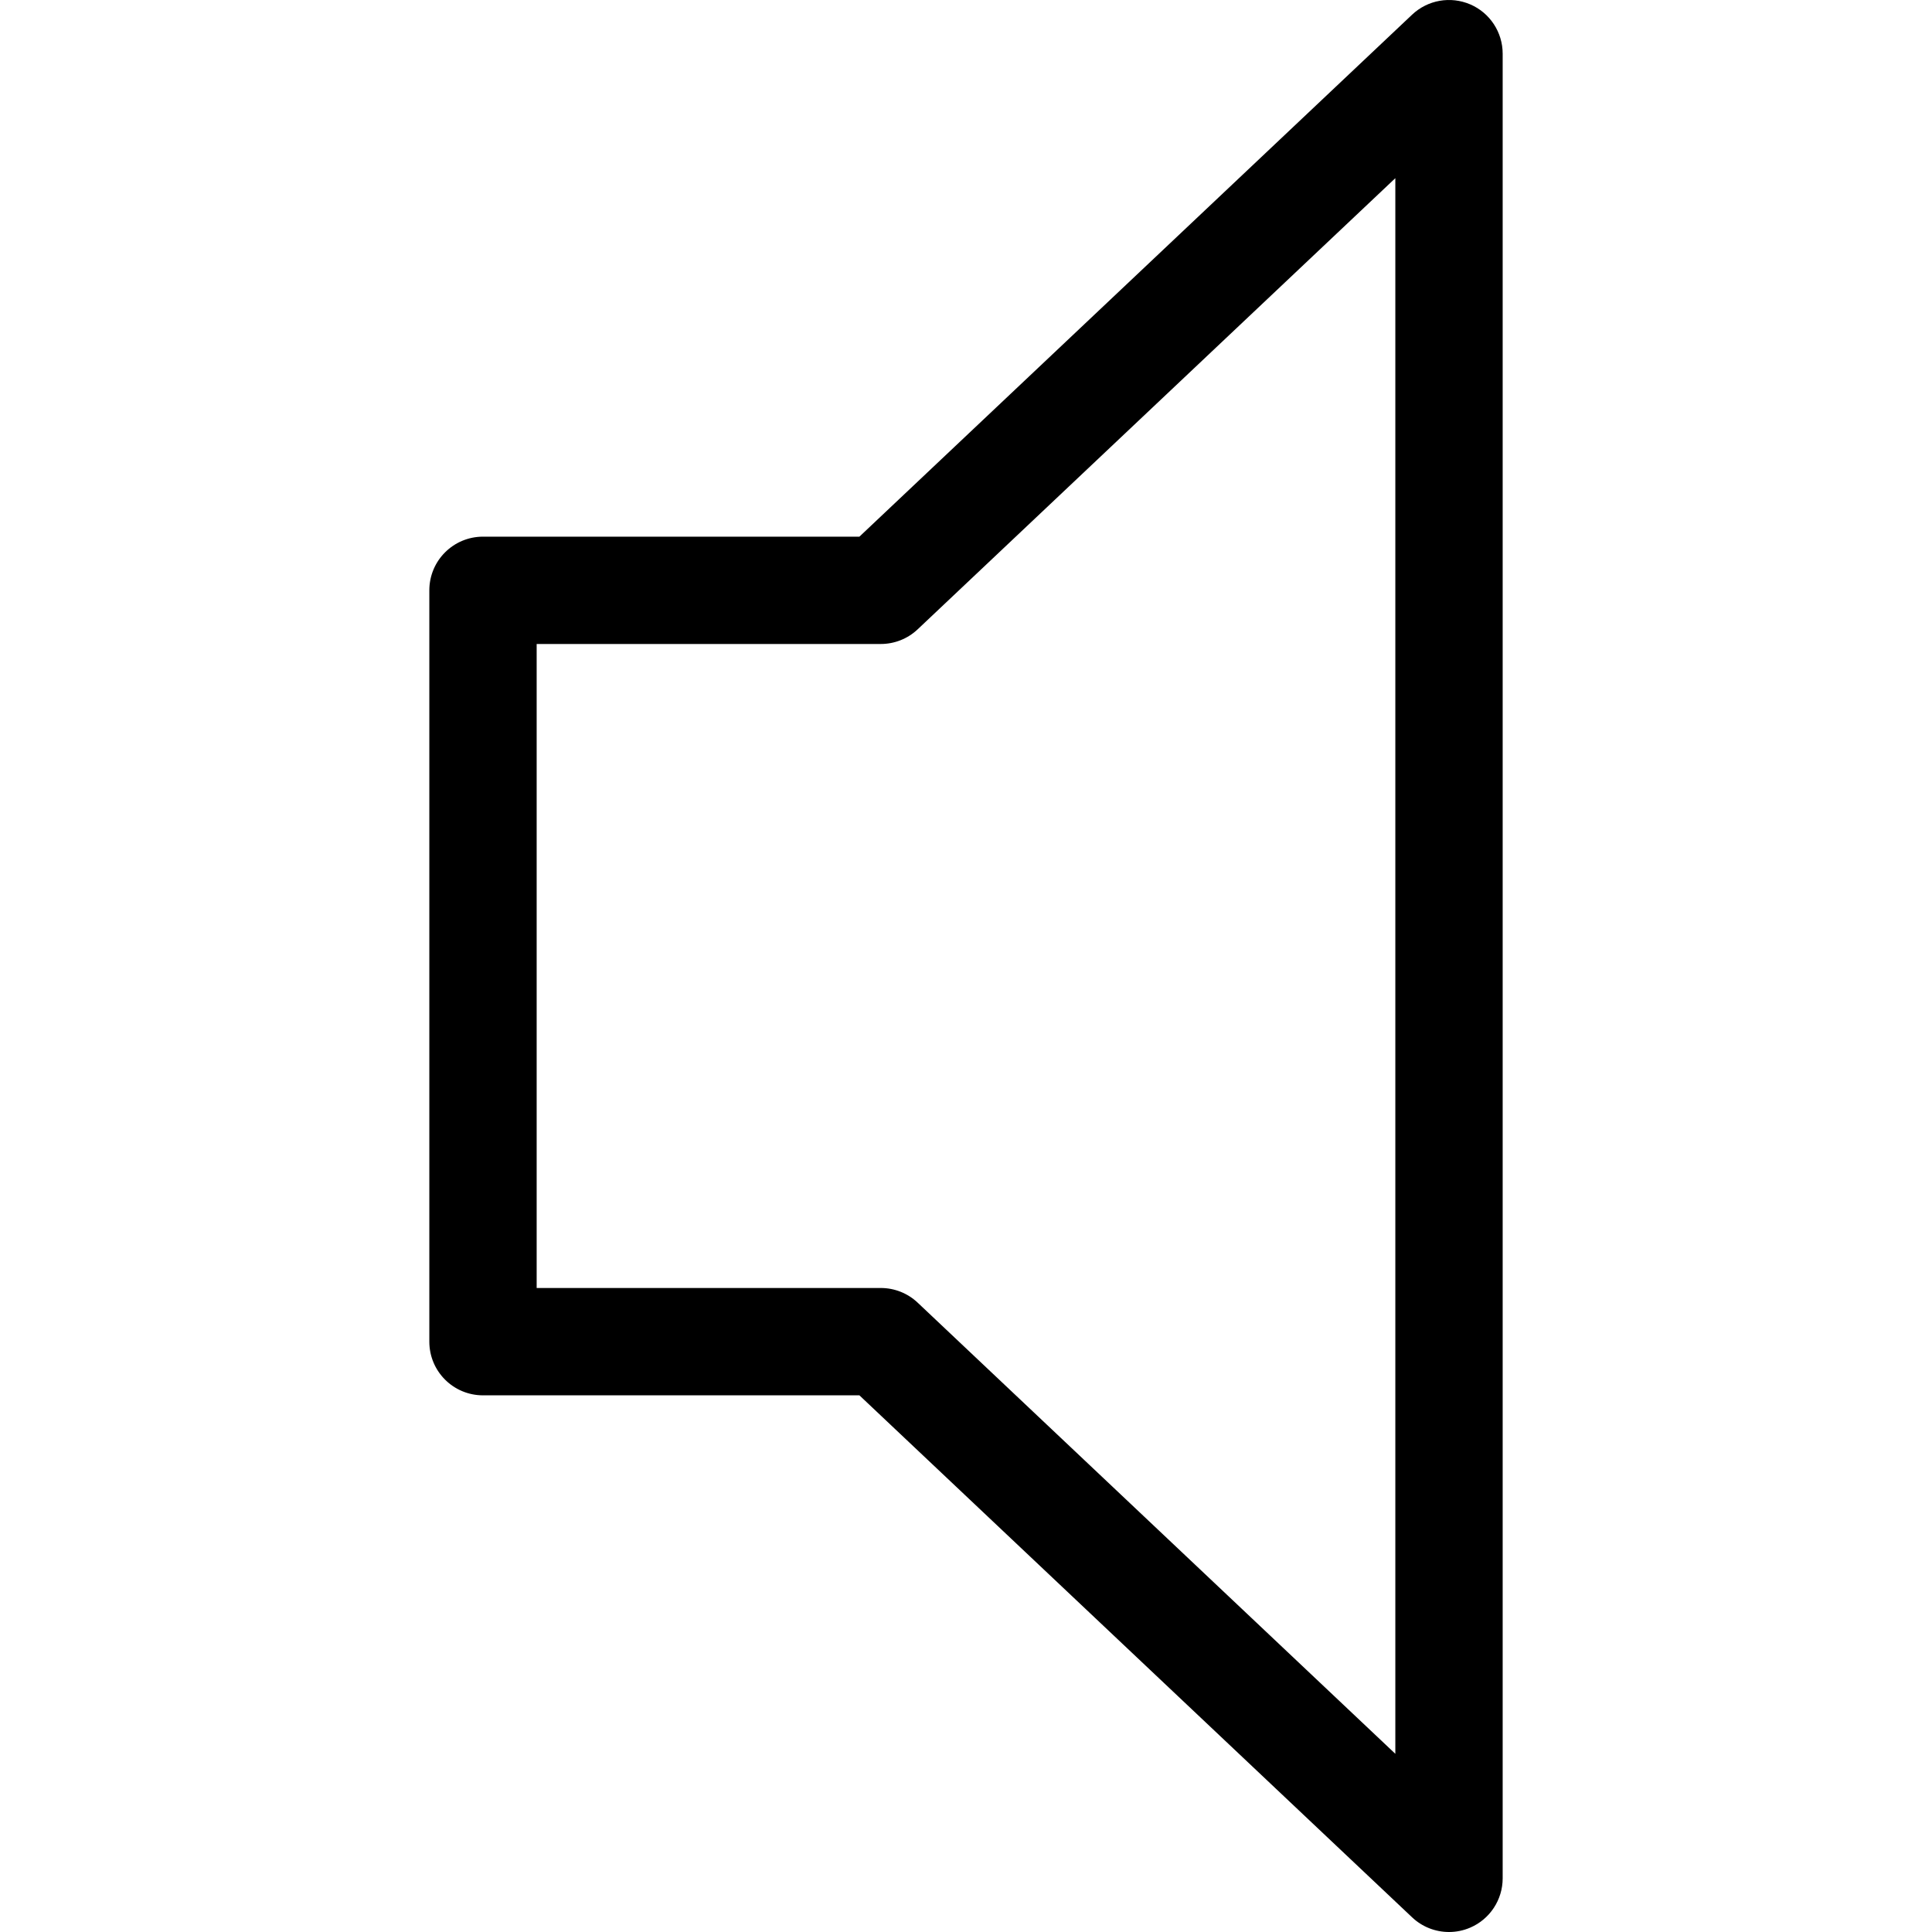
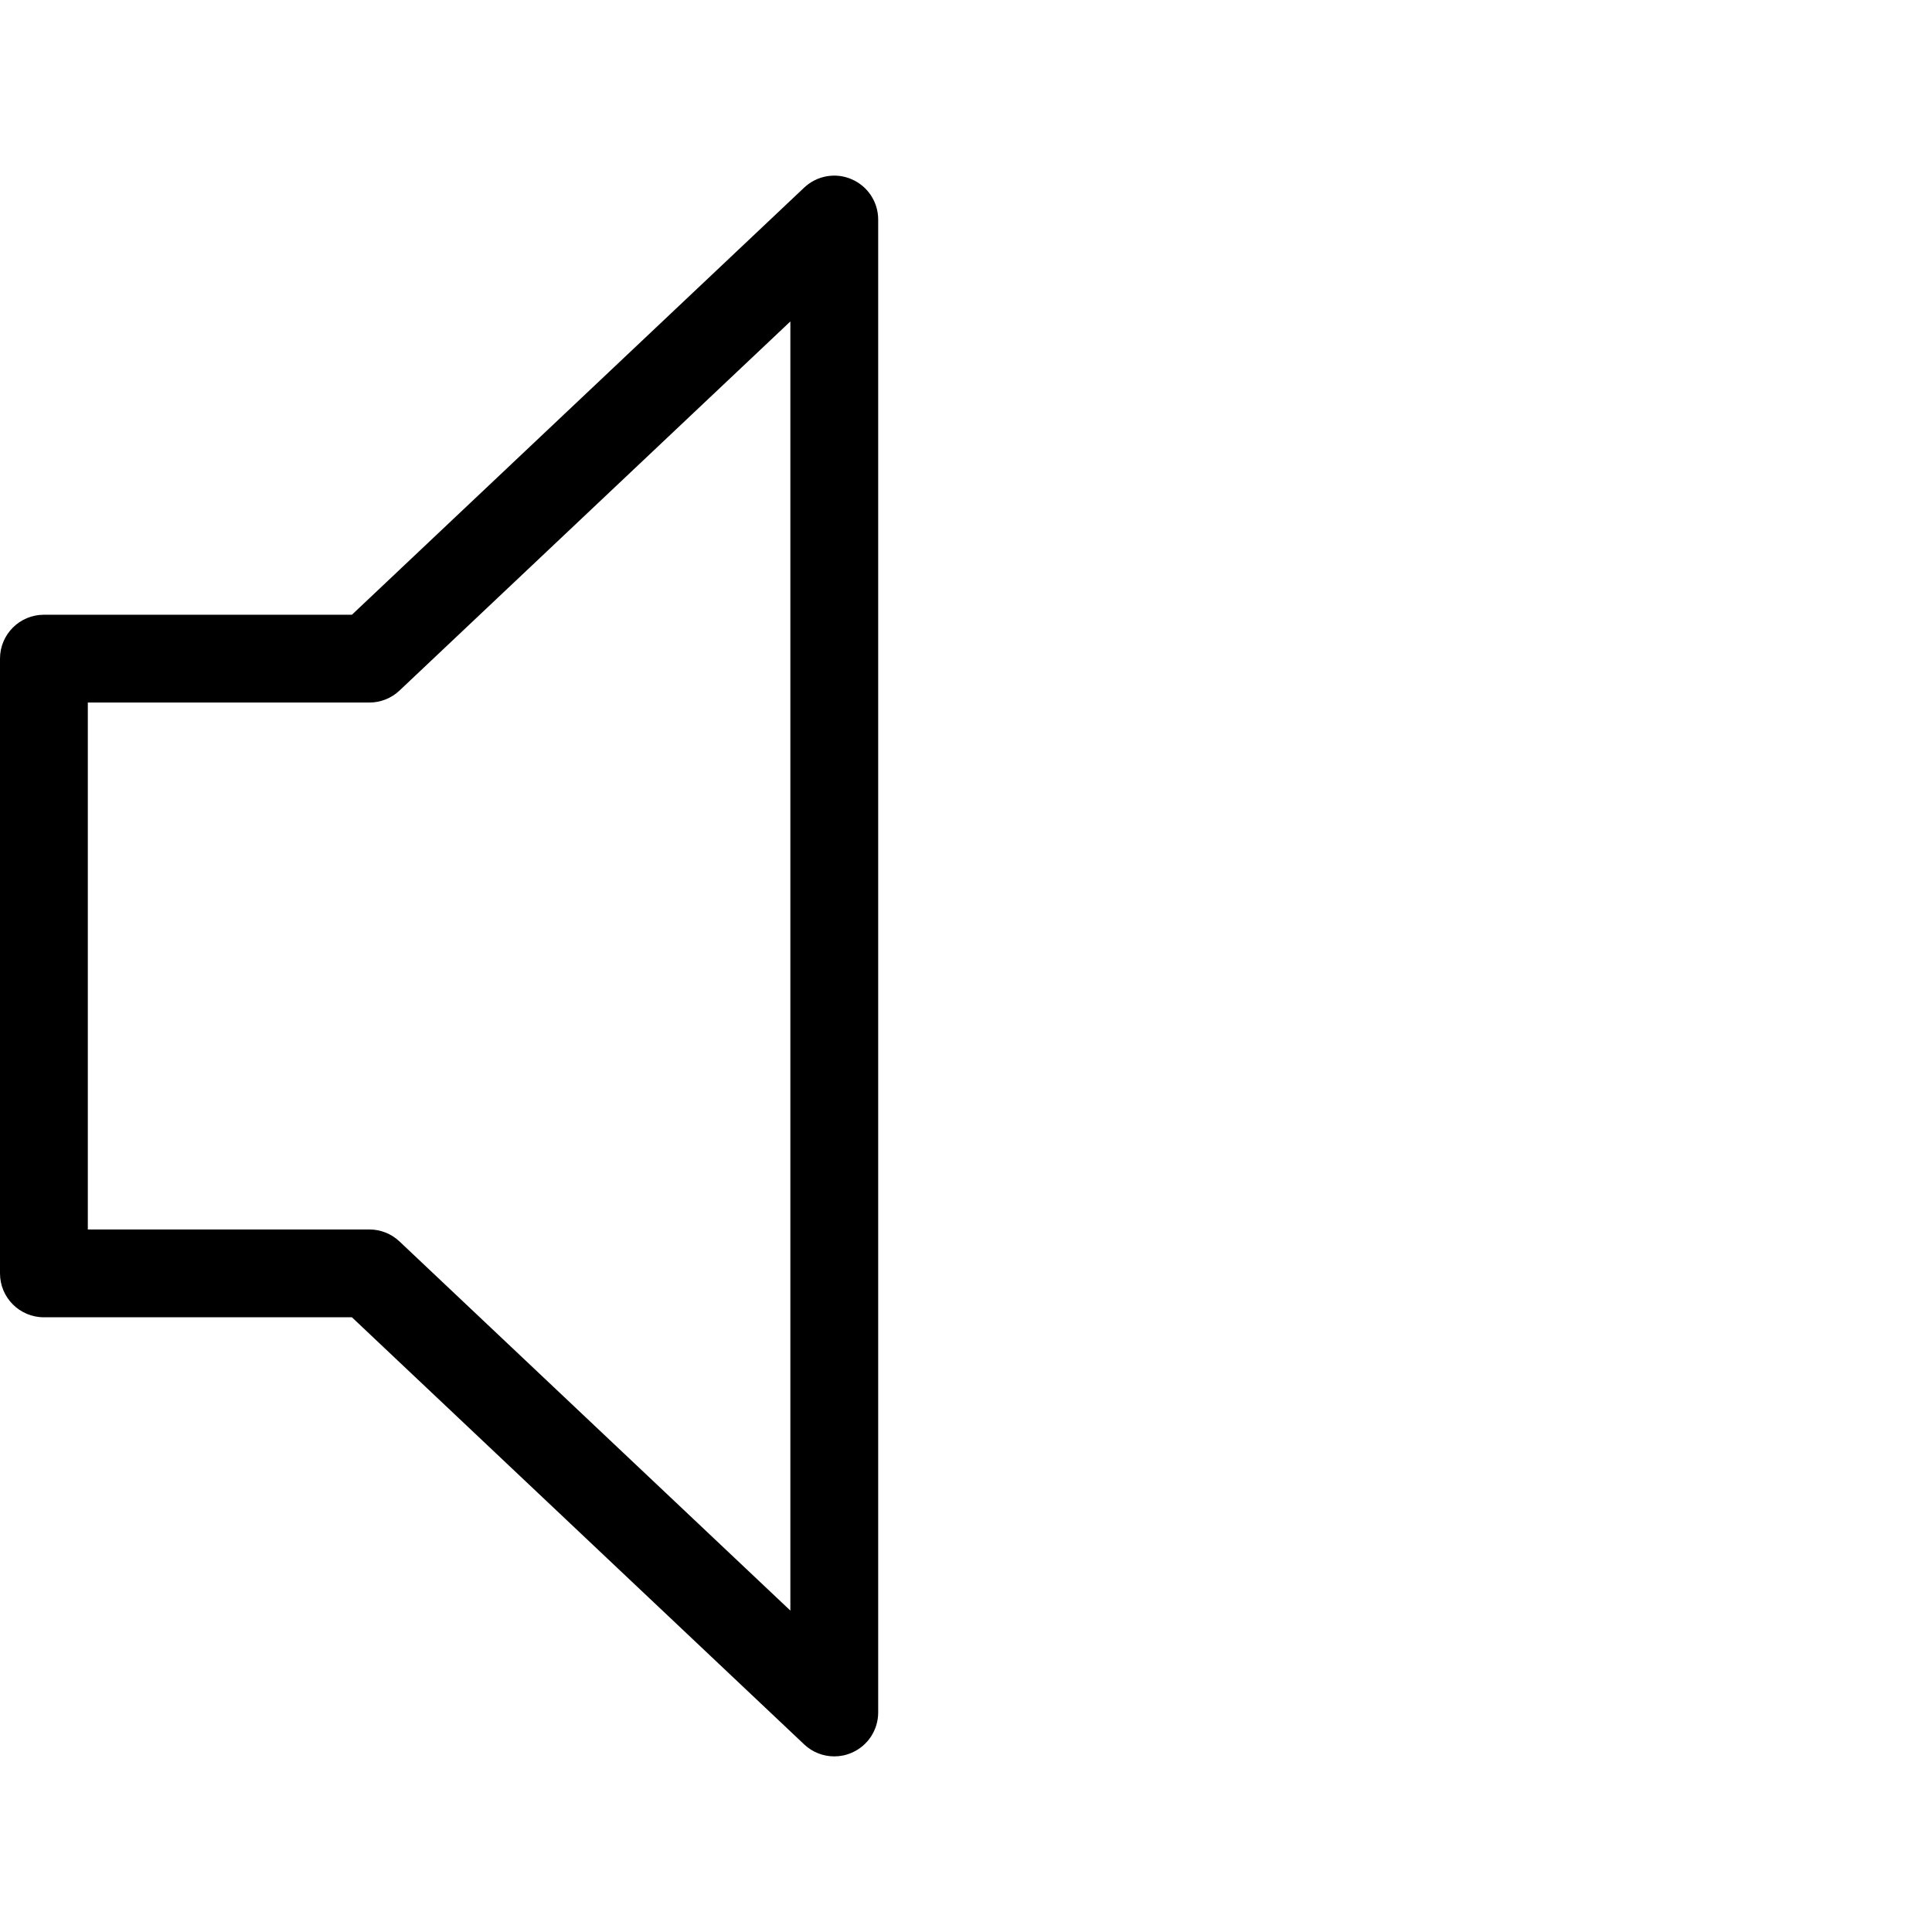
- <svg xmlns="http://www.w3.org/2000/svg" version="1.1" id="Layer_1" x="0px" y="0px" viewBox="0 0 383.998 383.998" style="enable-background:new 0 0 383.998 383.998;" xml:space="preserve">
+ <svg xmlns="http://www.w3.org/2000/svg" version="1.1" id="Layer_1" x="0px" y="0px" viewBox="0 0 469.333 469.333" style="enable-background:new 0 0 469.333 469.333;" xml:space="preserve">
  <g>
    <g>
-       <path d="M292.228,0.873c-3.938-1.688-8.458-0.885-11.563,2.042l-109.854,103.75H95.999c-5.896,0-10.667,4.771-10.667,10.667    v149.333c0,5.896,4.771,10.667,10.667,10.667h74.813l109.854,103.75c2.021,1.917,4.667,2.917,7.333,2.917    c1.417,0,2.854-0.281,4.229-0.875c3.896-1.677,6.438-5.531,6.438-9.792V10.664C298.665,6.404,296.124,2.55,292.228,0.873z     M277.332,348.581l-94.938-89.667c-1.979-1.875-4.604-2.917-7.333-2.917h-68.396v-128h68.396c2.729,0,5.354-1.042,7.333-2.917    l94.938-89.667V348.581z" />
+       <g>
+         <path d="M206.885,43.544c-3.875-1.698-8.448-0.896-11.542,2.042L85.49,149.336H10.667C4.771,149.336,0,154.107,0,160.002v149.333     c0,5.896,4.771,10.667,10.667,10.667H85.49l109.854,103.75c2.021,1.917,4.656,2.917,7.323,2.917c1.427,0,2.865-0.281,4.219-0.875     c3.917-1.677,6.448-5.531,6.448-9.792V53.336C213.333,49.075,210.802,45.221,206.885,43.544z M192,391.252l-94.948-89.667     c-1.979-1.875-4.604-2.917-7.323-2.917H21.333v-128h68.396c2.719,0,5.344-1.042,7.323-2.917L192,78.086V391.252z" />
+       </g>
    </g>
  </g>
  <g>
</g>
  <g>
</g>
  <g>
</g>
  <g>
</g>
  <g>
</g>
  <g>
</g>
  <g>
</g>
  <g>
</g>
  <g>
</g>
  <g>
</g>
  <g>
</g>
  <g>
</g>
  <g>
</g>
  <g>
</g>
  <g>
</g>
</svg>
